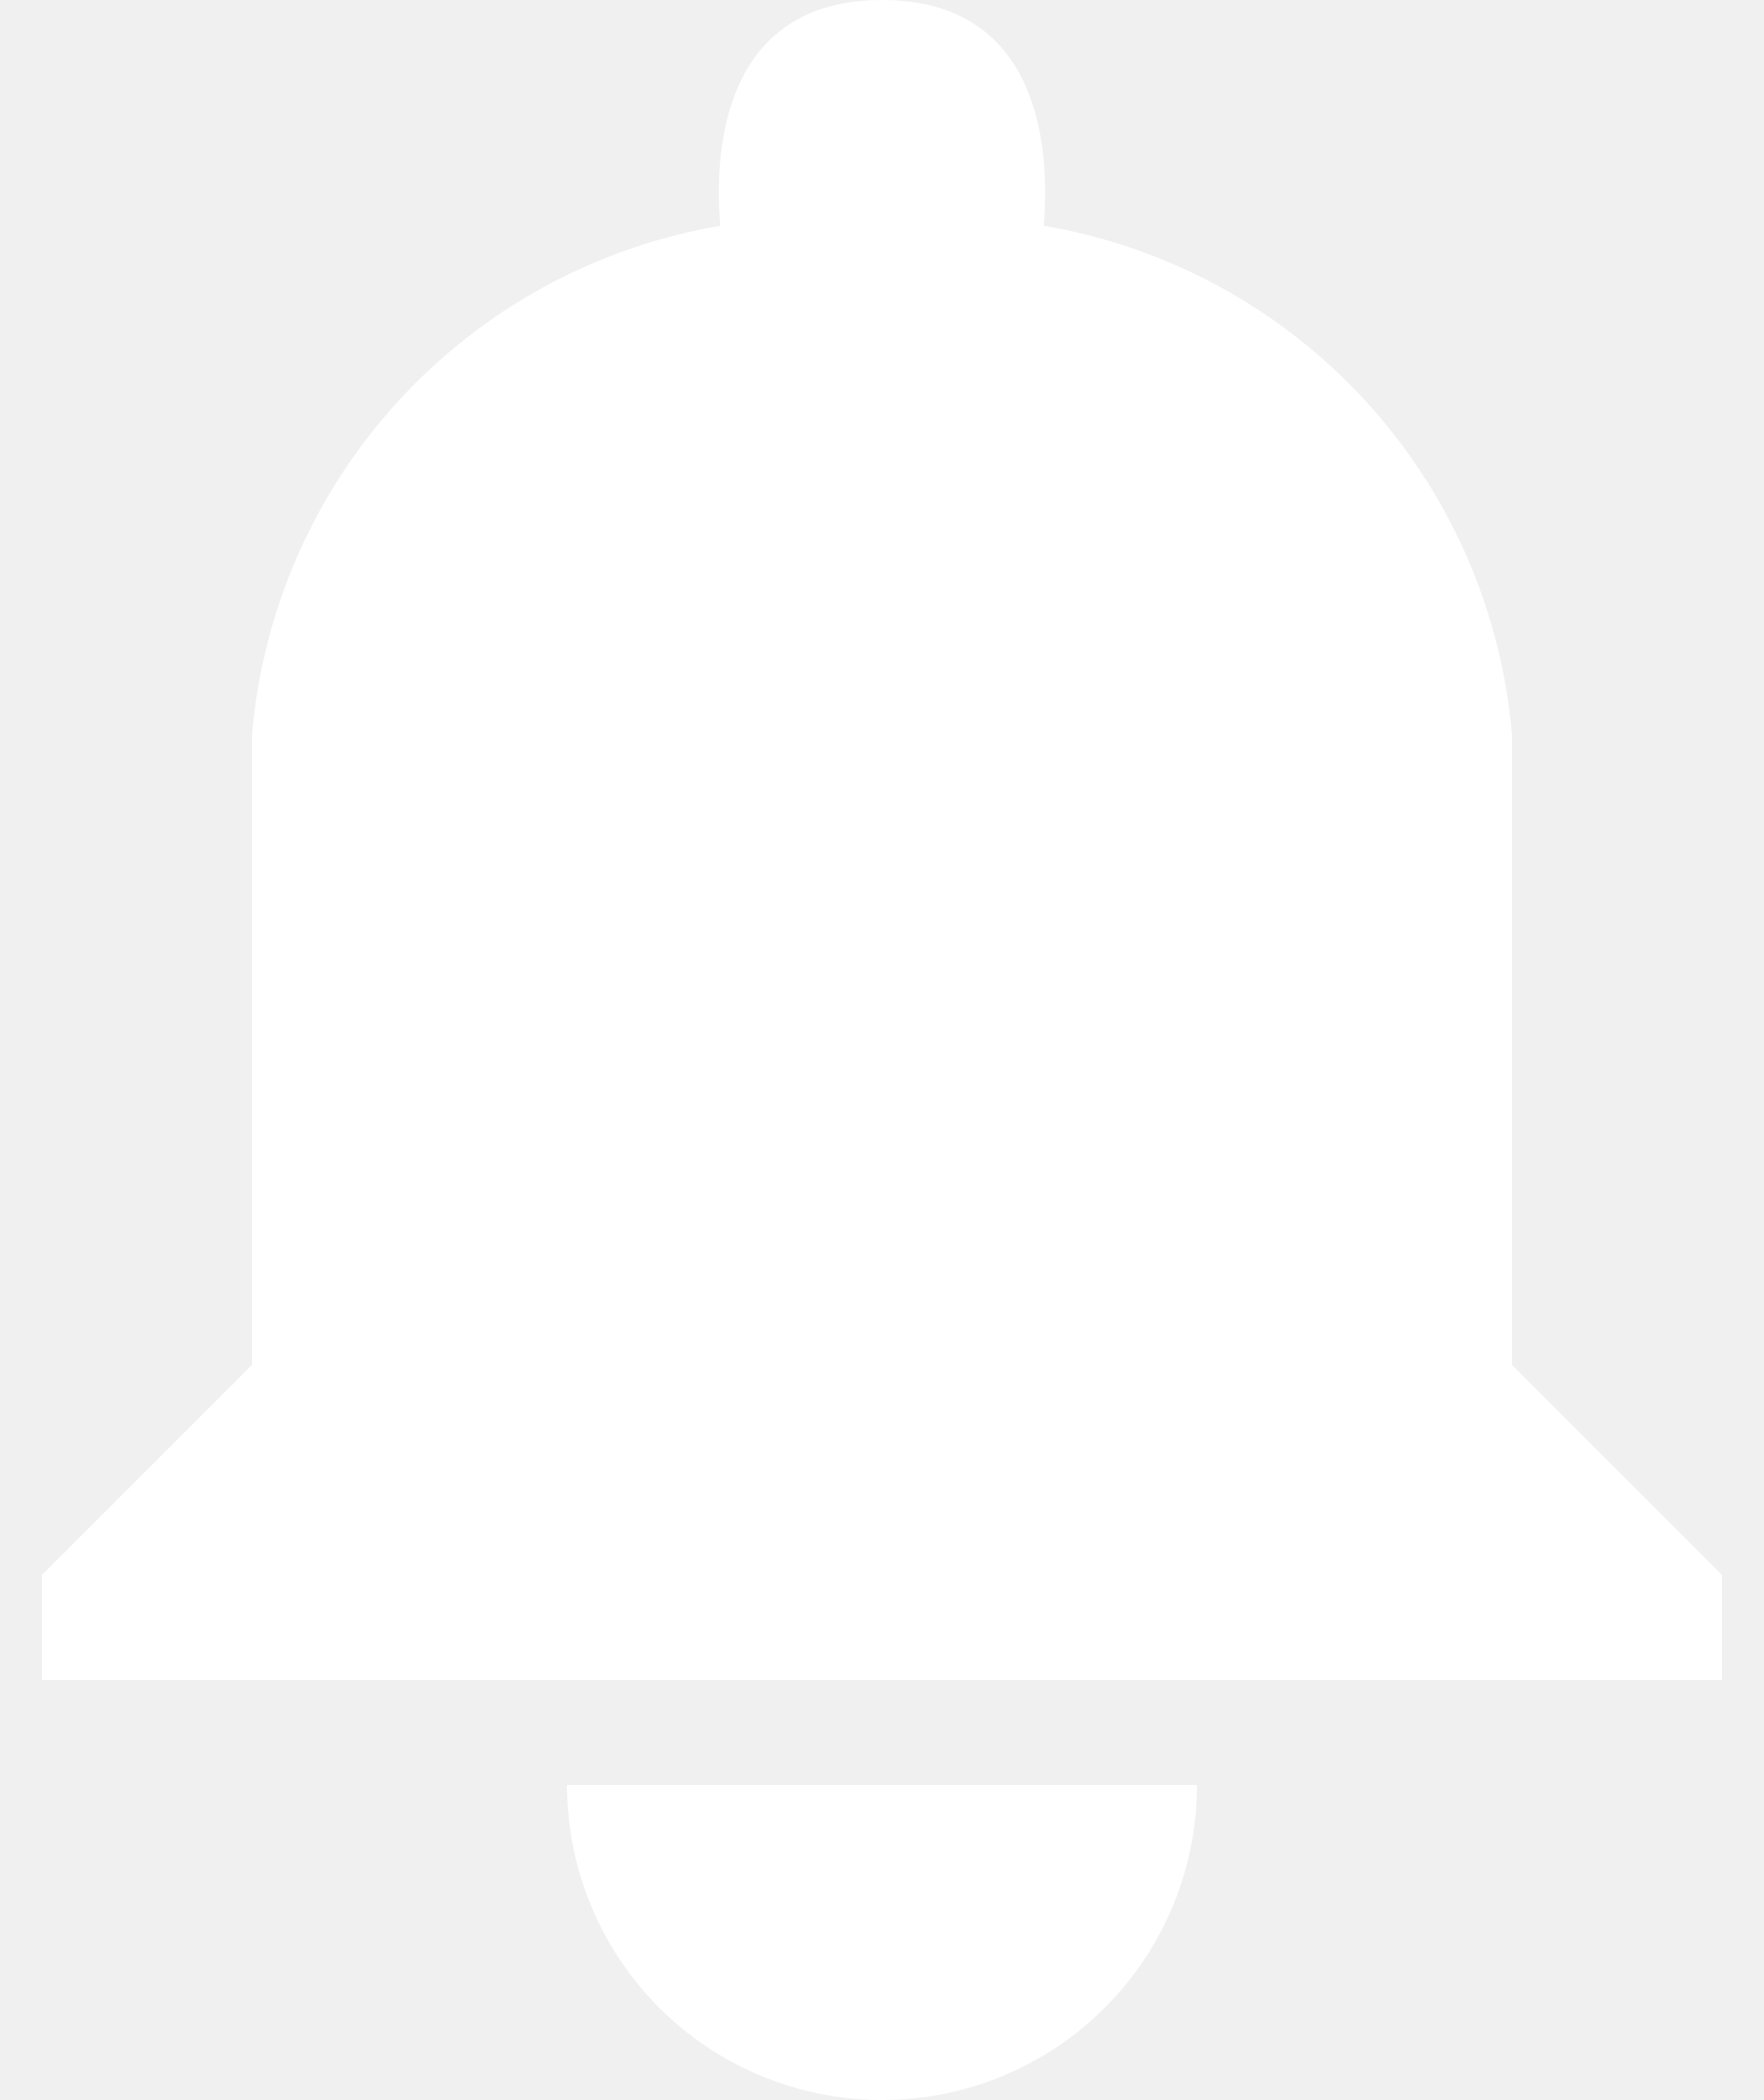
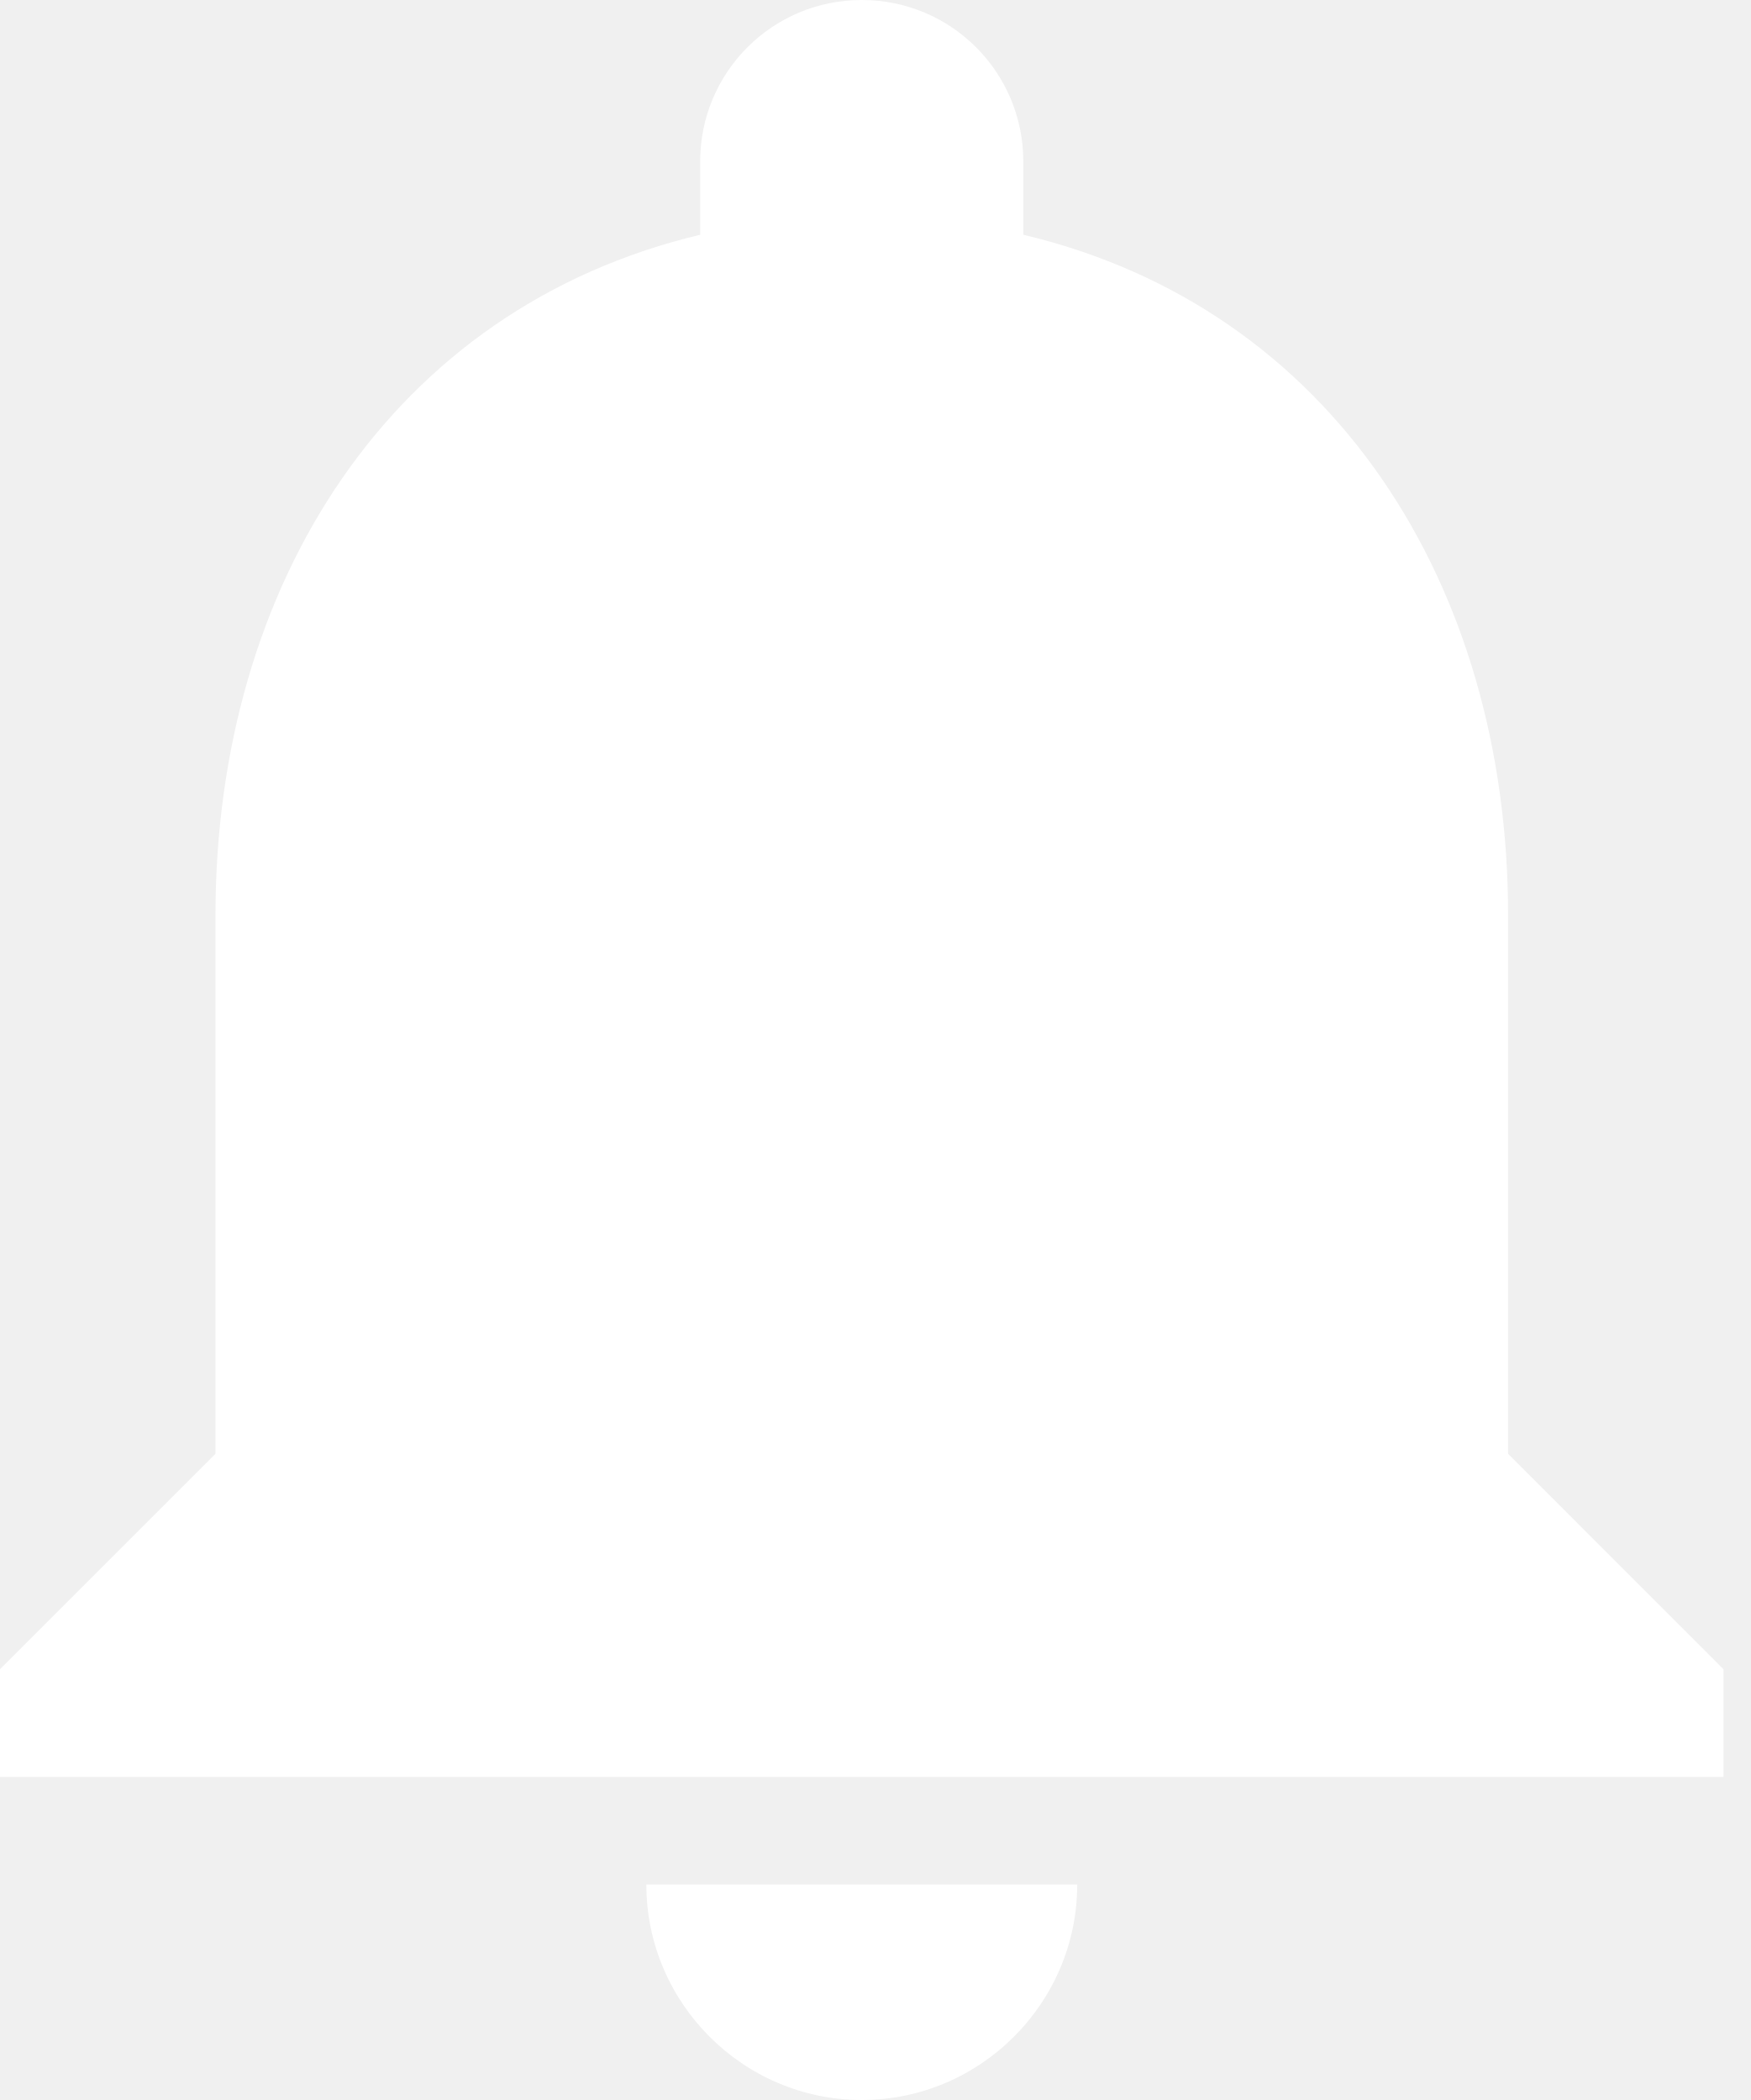
- <svg xmlns="http://www.w3.org/2000/svg" width="21" height="25" viewBox="0 0 21 25" fill="none">
-   <path d="M18 8.75C17.874 7.264 17.258 5.863 16.249 4.765C15.24 3.668 13.895 2.937 12.425 2.688C12.5 1.825 12.412 0 10.5 0C8.588 0 8.5 1.825 8.575 2.688C7.105 2.937 5.76 3.668 4.751 4.765C3.742 5.863 3.126 7.264 3 8.75V16.25L0.5 18.75V20H20.5V18.75L18 16.25V8.75ZM10.5 25C11.495 25 12.448 24.605 13.152 23.902C13.855 23.198 14.25 22.245 14.25 21.25H6.75C6.75 22.245 7.145 23.198 7.848 23.902C8.552 24.605 9.505 25 10.5 25Z" fill="white" />
+ <svg xmlns="http://www.w3.org/2000/svg" width="20" height="24" viewBox="0 0 20 24" fill="none">
+   <path d="M9.846 24C11.2 24 12.308 22.892 12.308 21.538H7.385C7.385 22.892 8.492 24 9.846 24ZM17.231 16.615V10.461C17.231 6.683 15.225 3.52 11.692 2.683V1.846C11.692 0.825 10.868 0 9.846 0C8.825 0 8 0.825 8 1.846V2.683C4.48 3.52 2.462 6.671 2.462 10.461V16.615L0 19.077V20.308H19.692V19.077L17.231 16.615Z" fill="white" />
</svg>
